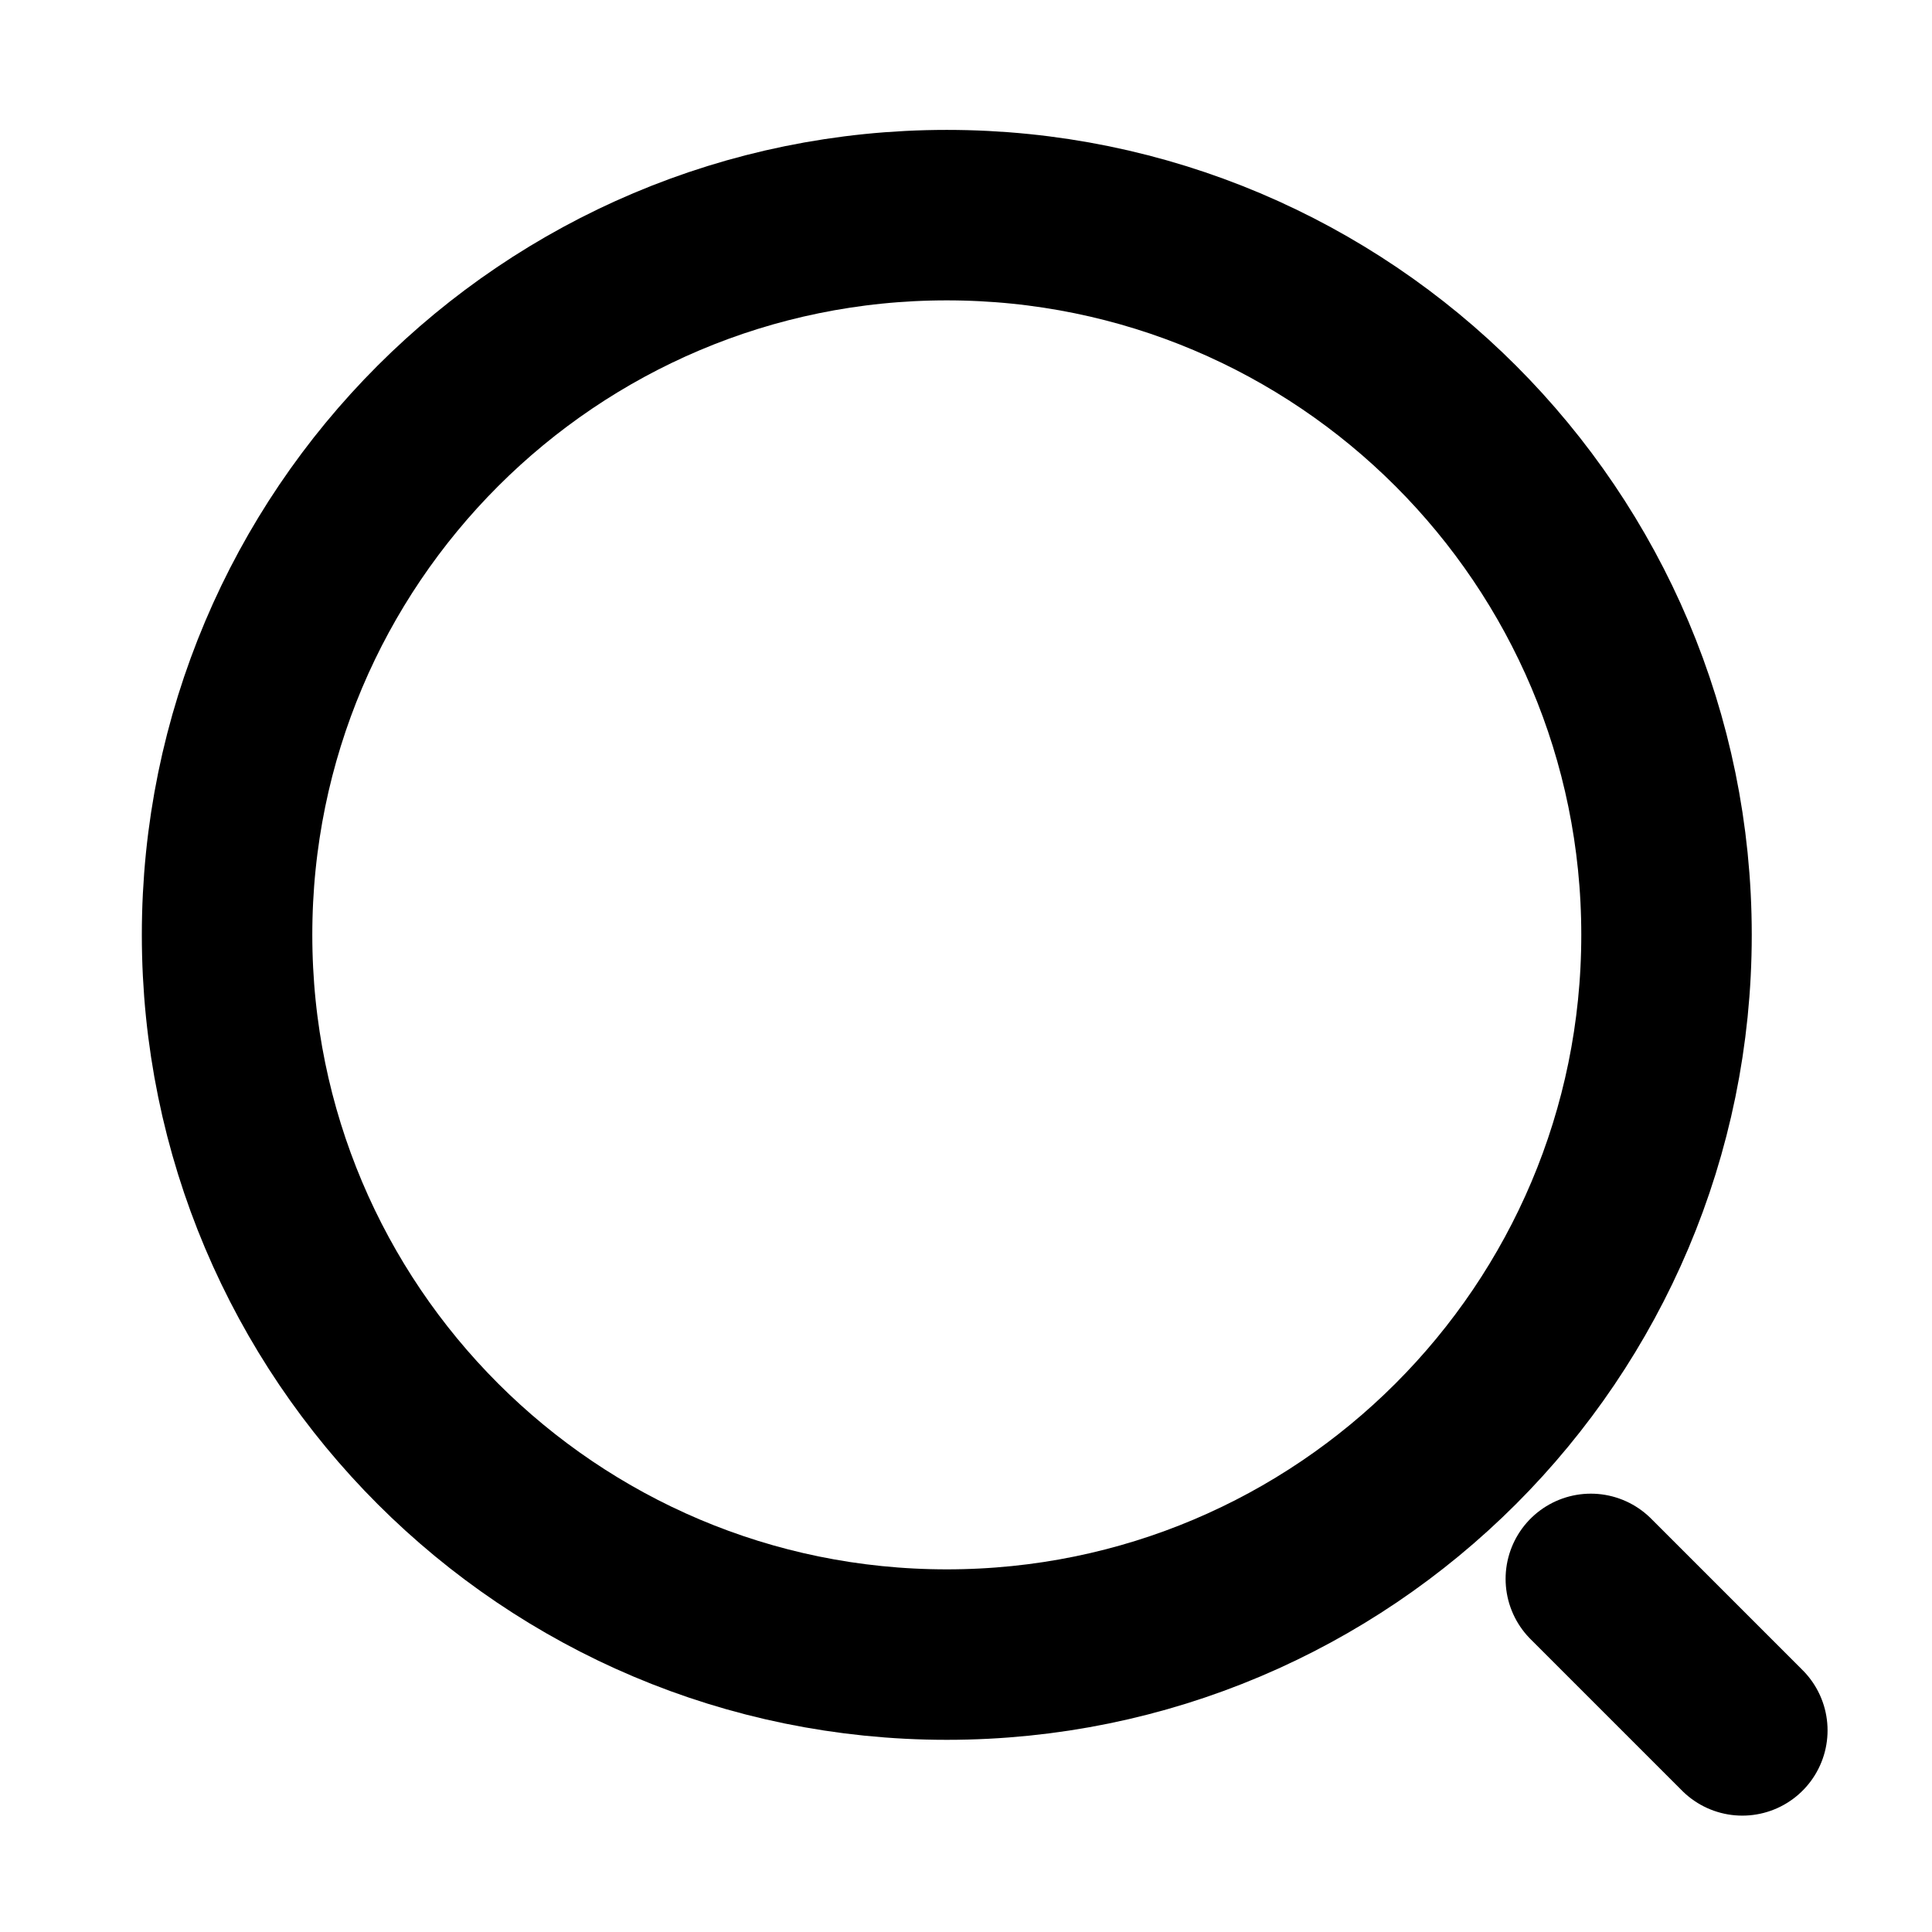
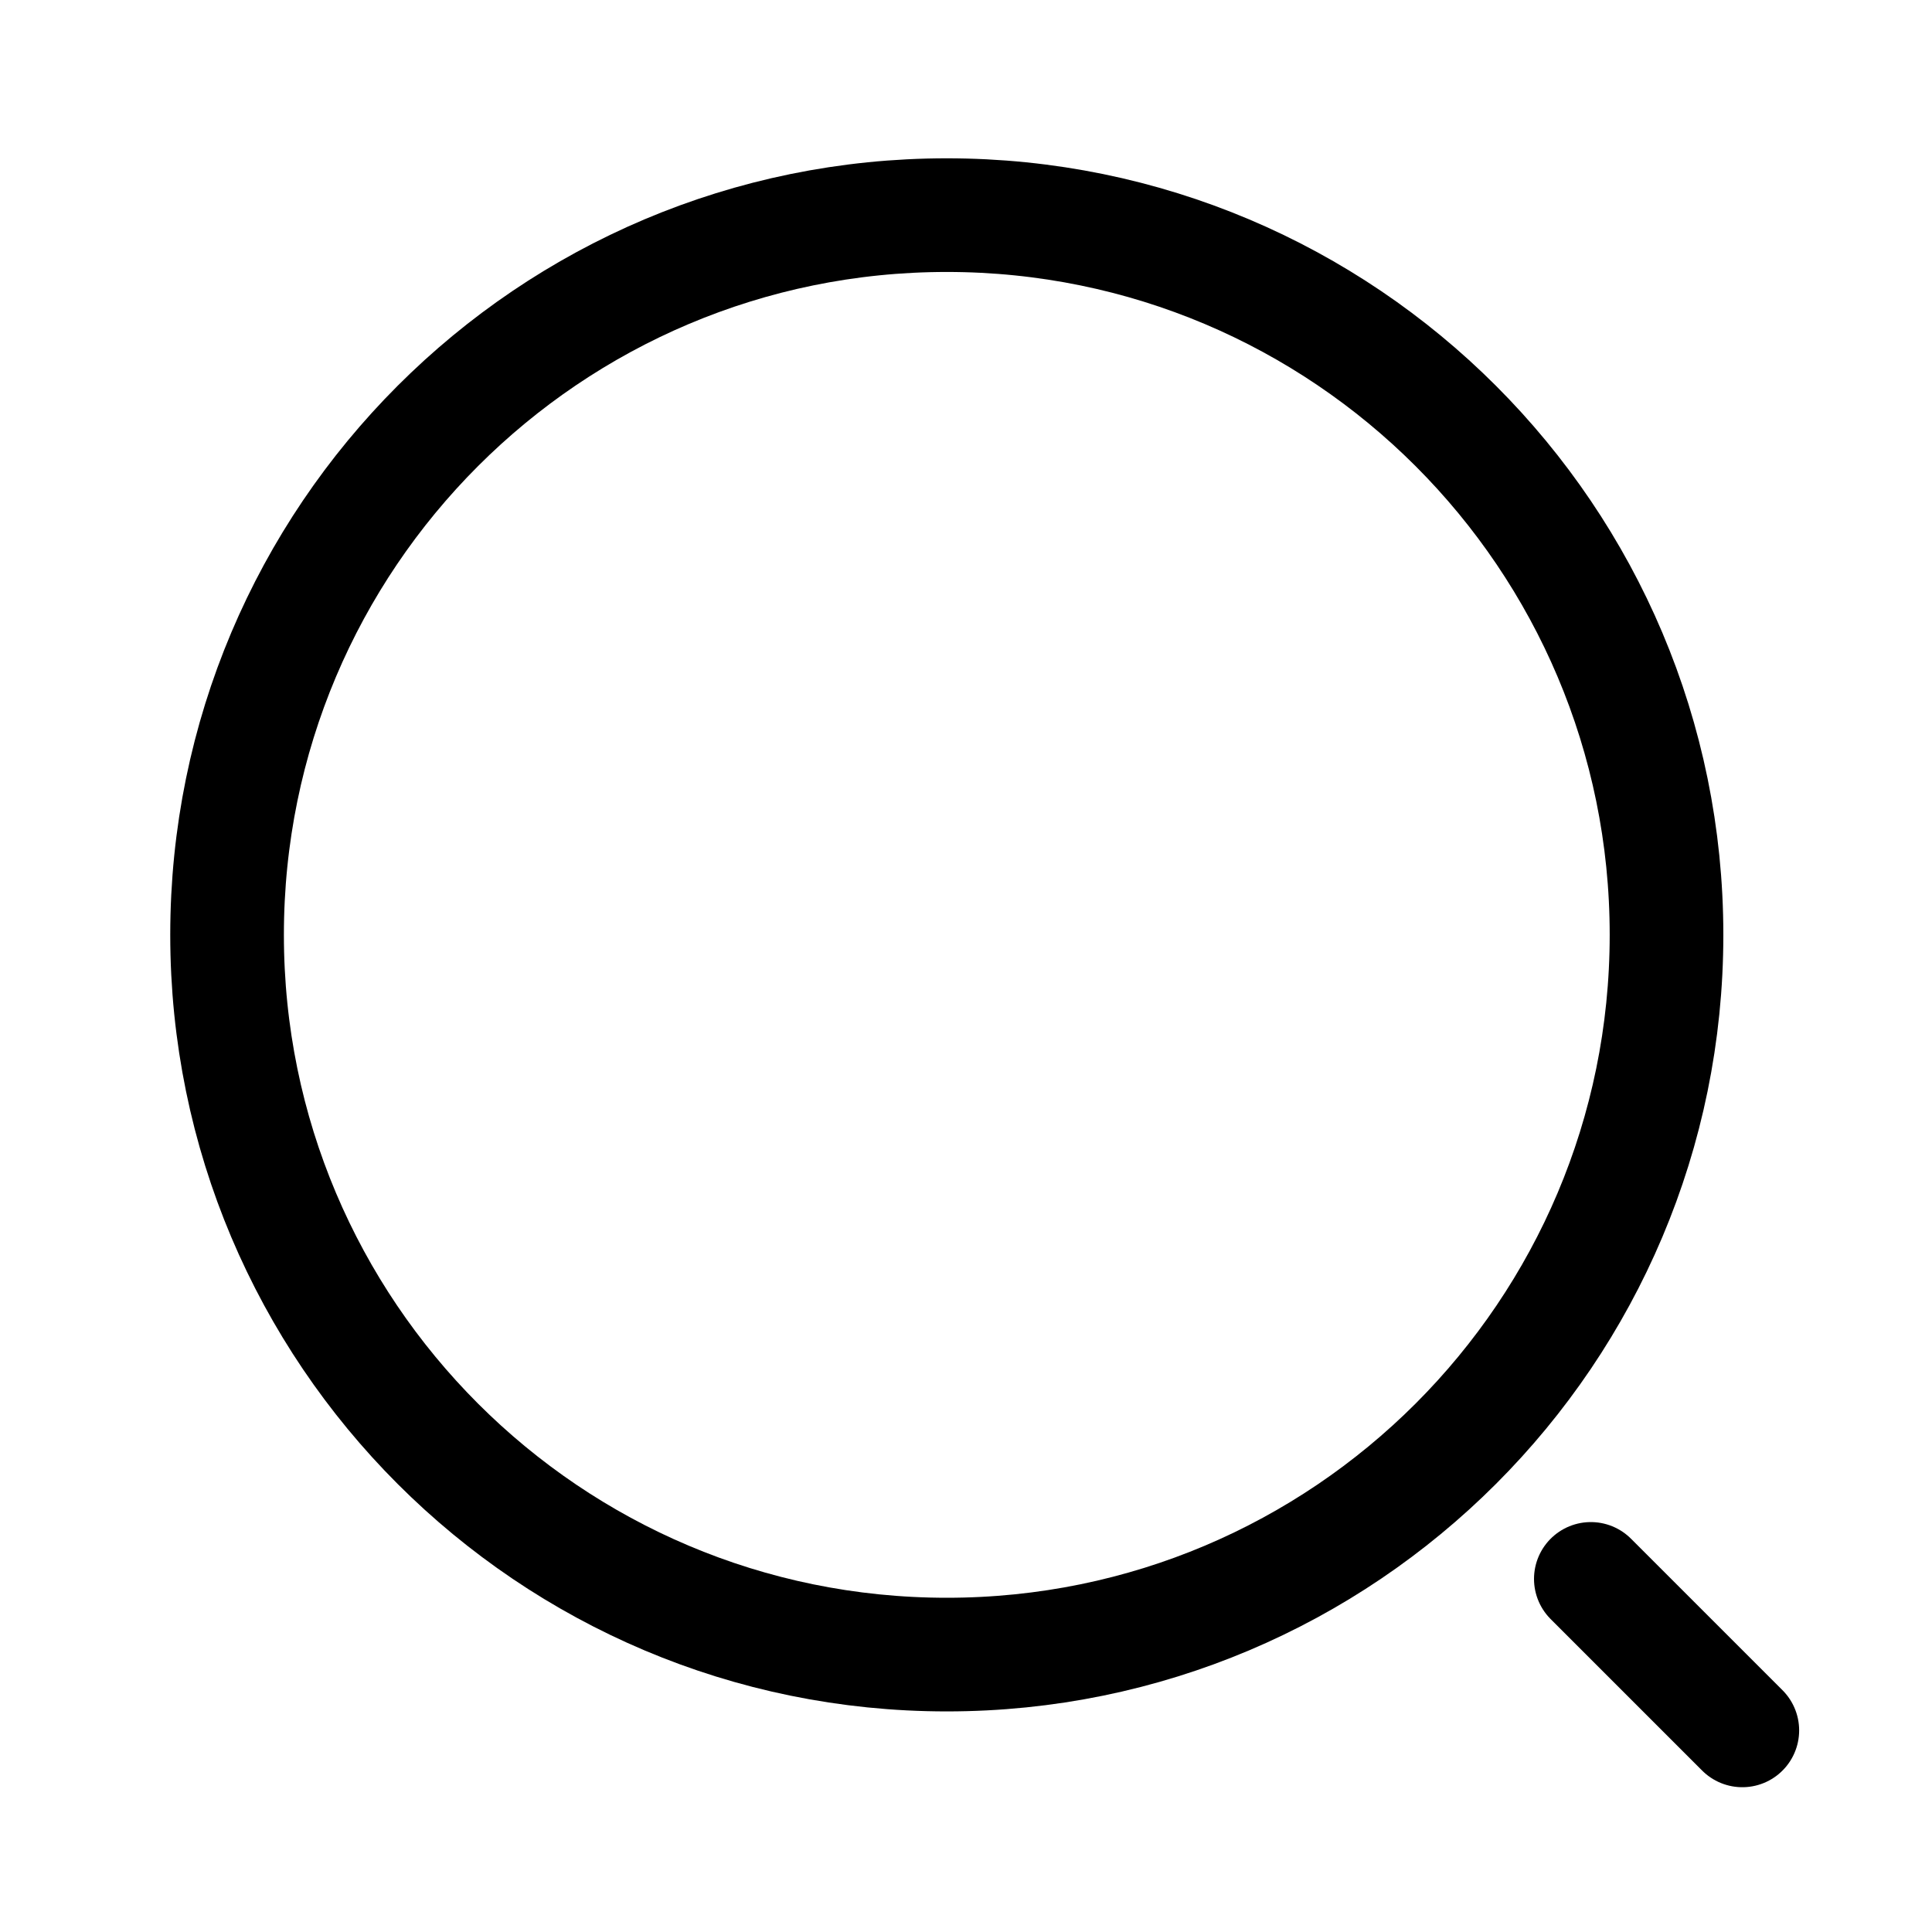
<svg xmlns="http://www.w3.org/2000/svg" width="17" height="17" viewBox="0 0 17 17" fill="none">
-   <path d="M8.331 14.559C11.829 14.559 14.664 11.724 14.664 8.226C14.664 4.728 11.829 1.893 8.331 1.893C4.833 1.893 1.998 4.728 1.998 8.226C1.998 11.724 4.833 14.559 8.331 14.559Z" stroke="black" stroke-width="1.5" stroke-linecap="round" stroke-linejoin="round" />
-   <path d="M15.331 15.226L13.998 13.893" stroke="black" stroke-width="1.5" stroke-linecap="round" stroke-linejoin="round" />
+   <path d="M8.331 14.559C11.829 14.559 14.664 11.724 14.664 8.226C14.664 4.728 11.829 1.893 8.331 1.893C4.833 1.893 1.998 4.728 1.998 8.226C1.998 11.724 4.833 14.559 8.331 14.559Z" stroke="black" strokeWidth="1.5" stroke-linecap="round" stroke-linejoin="round" />
+   <path d="M15.331 15.226L13.998 13.893" stroke="black" strokeWidth="1.5" stroke-linecap="round" stroke-linejoin="round" />
</svg>
